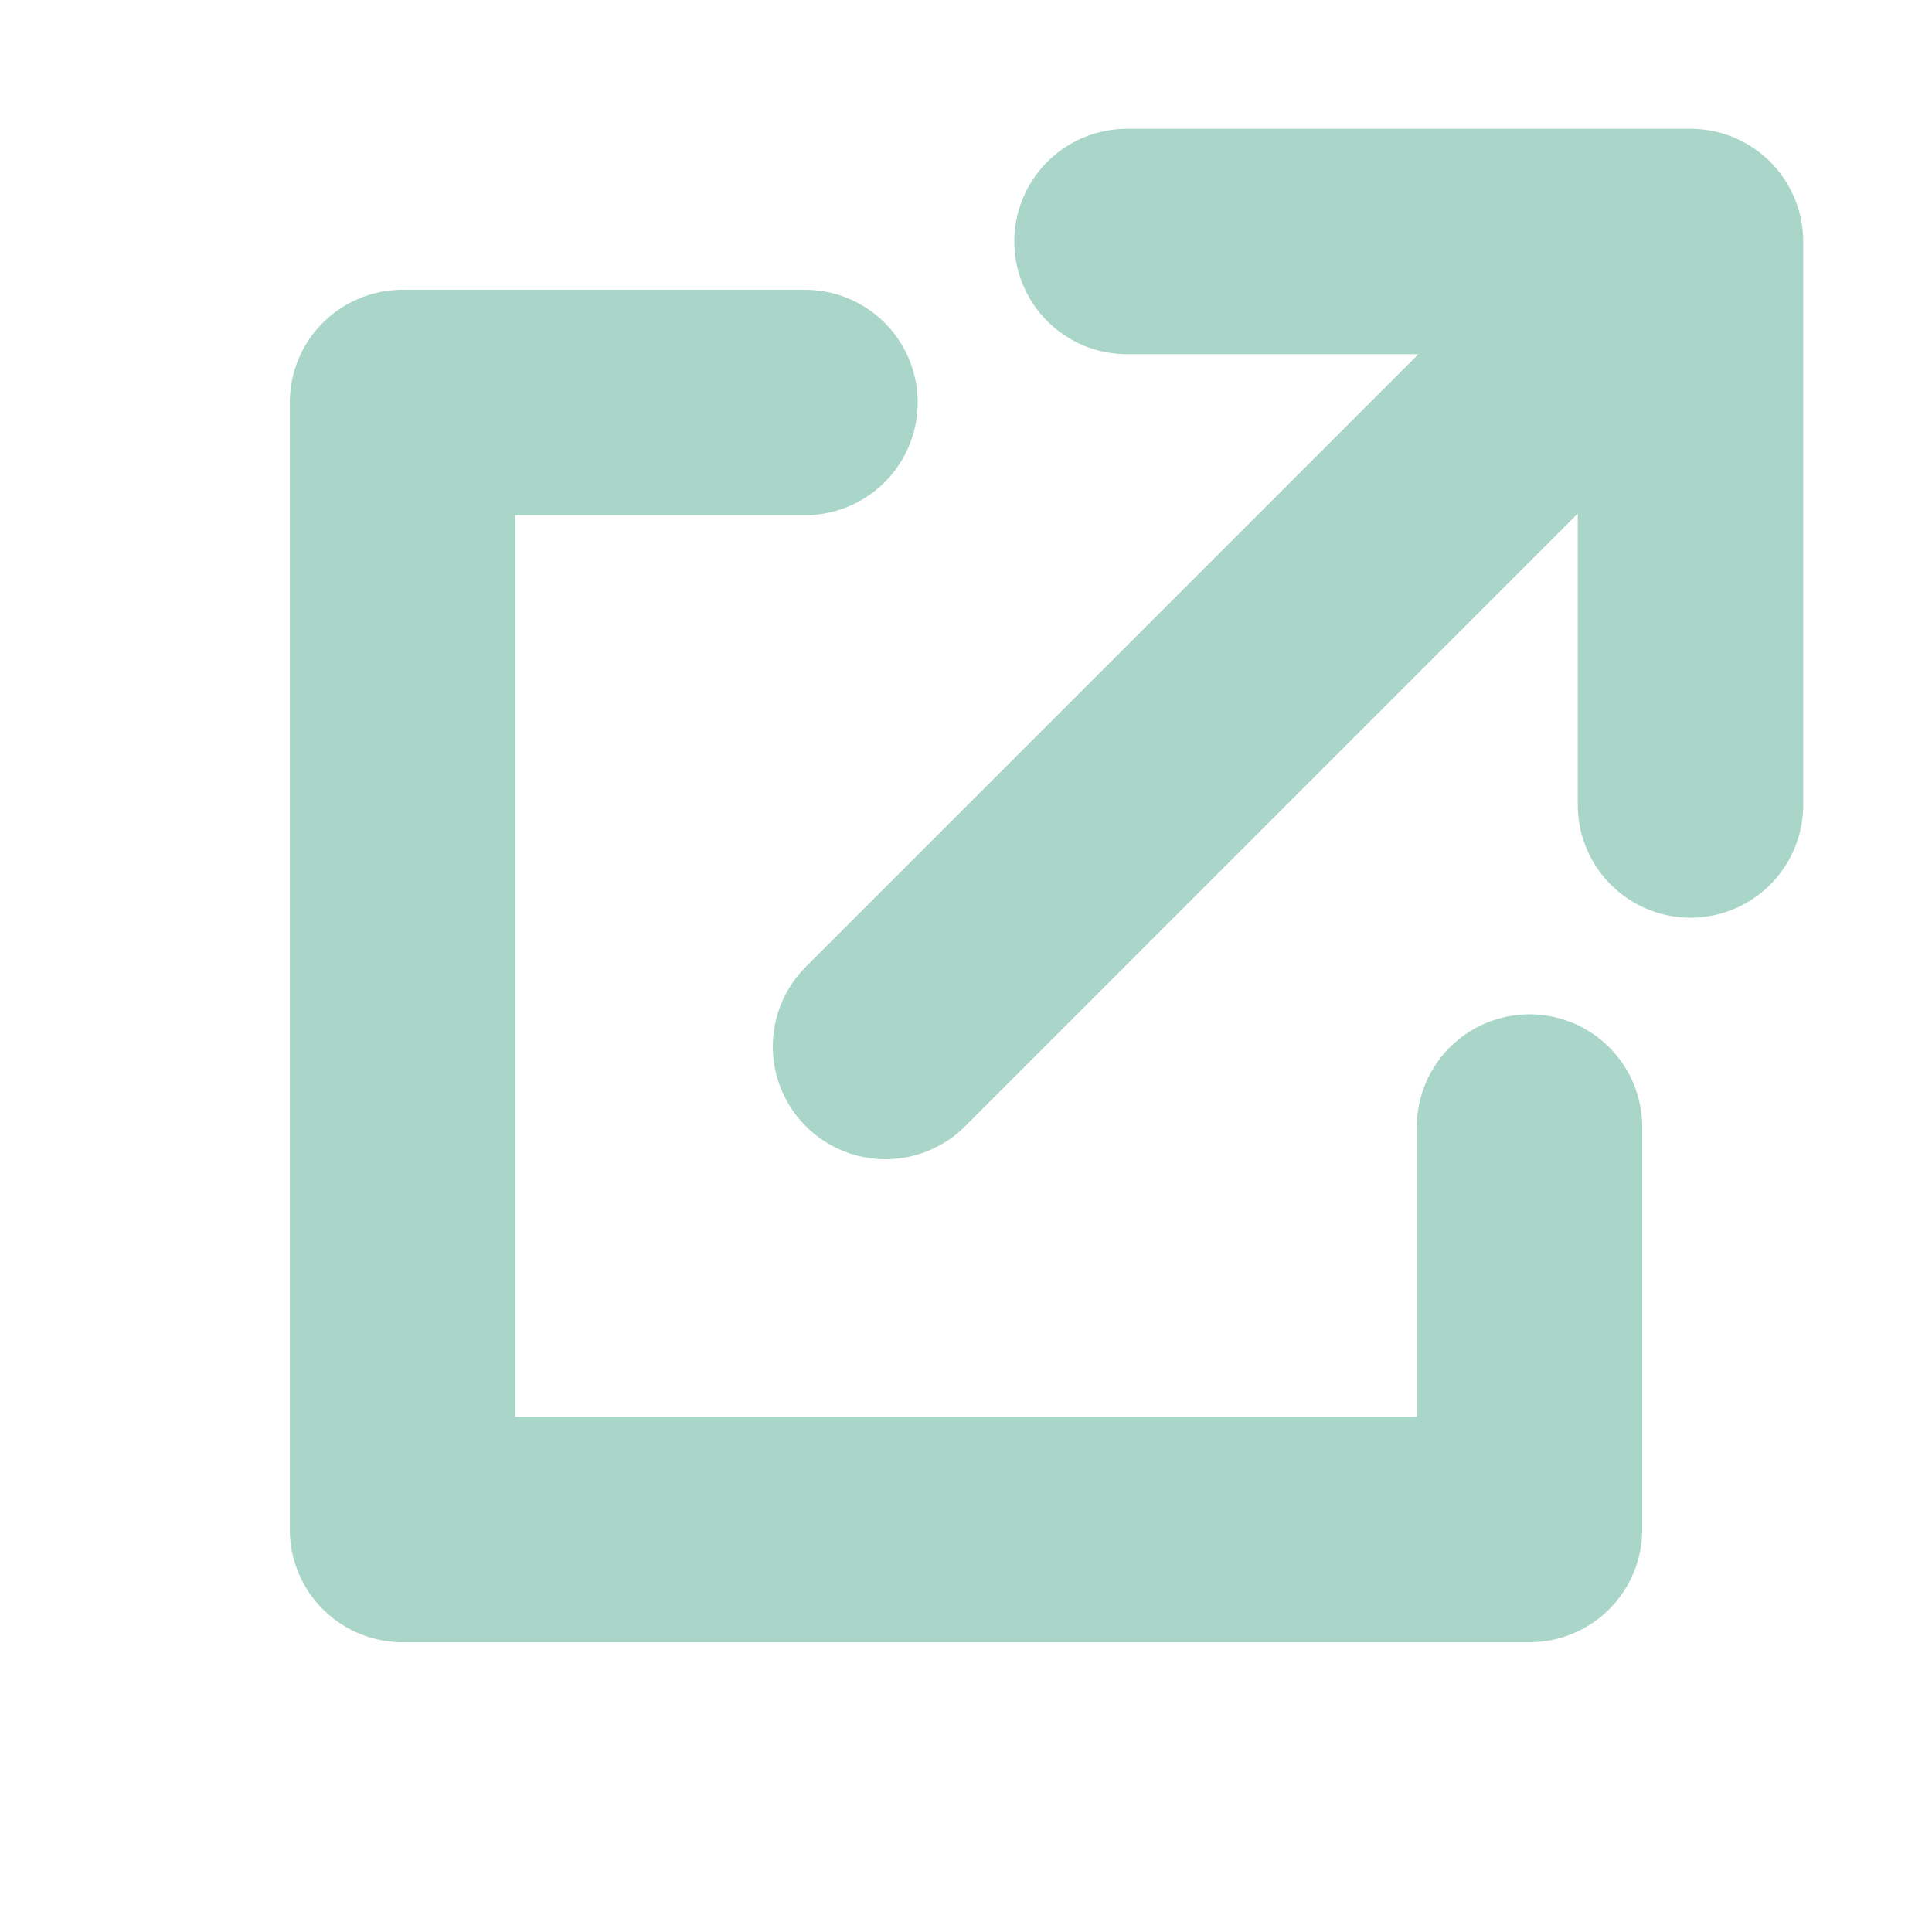
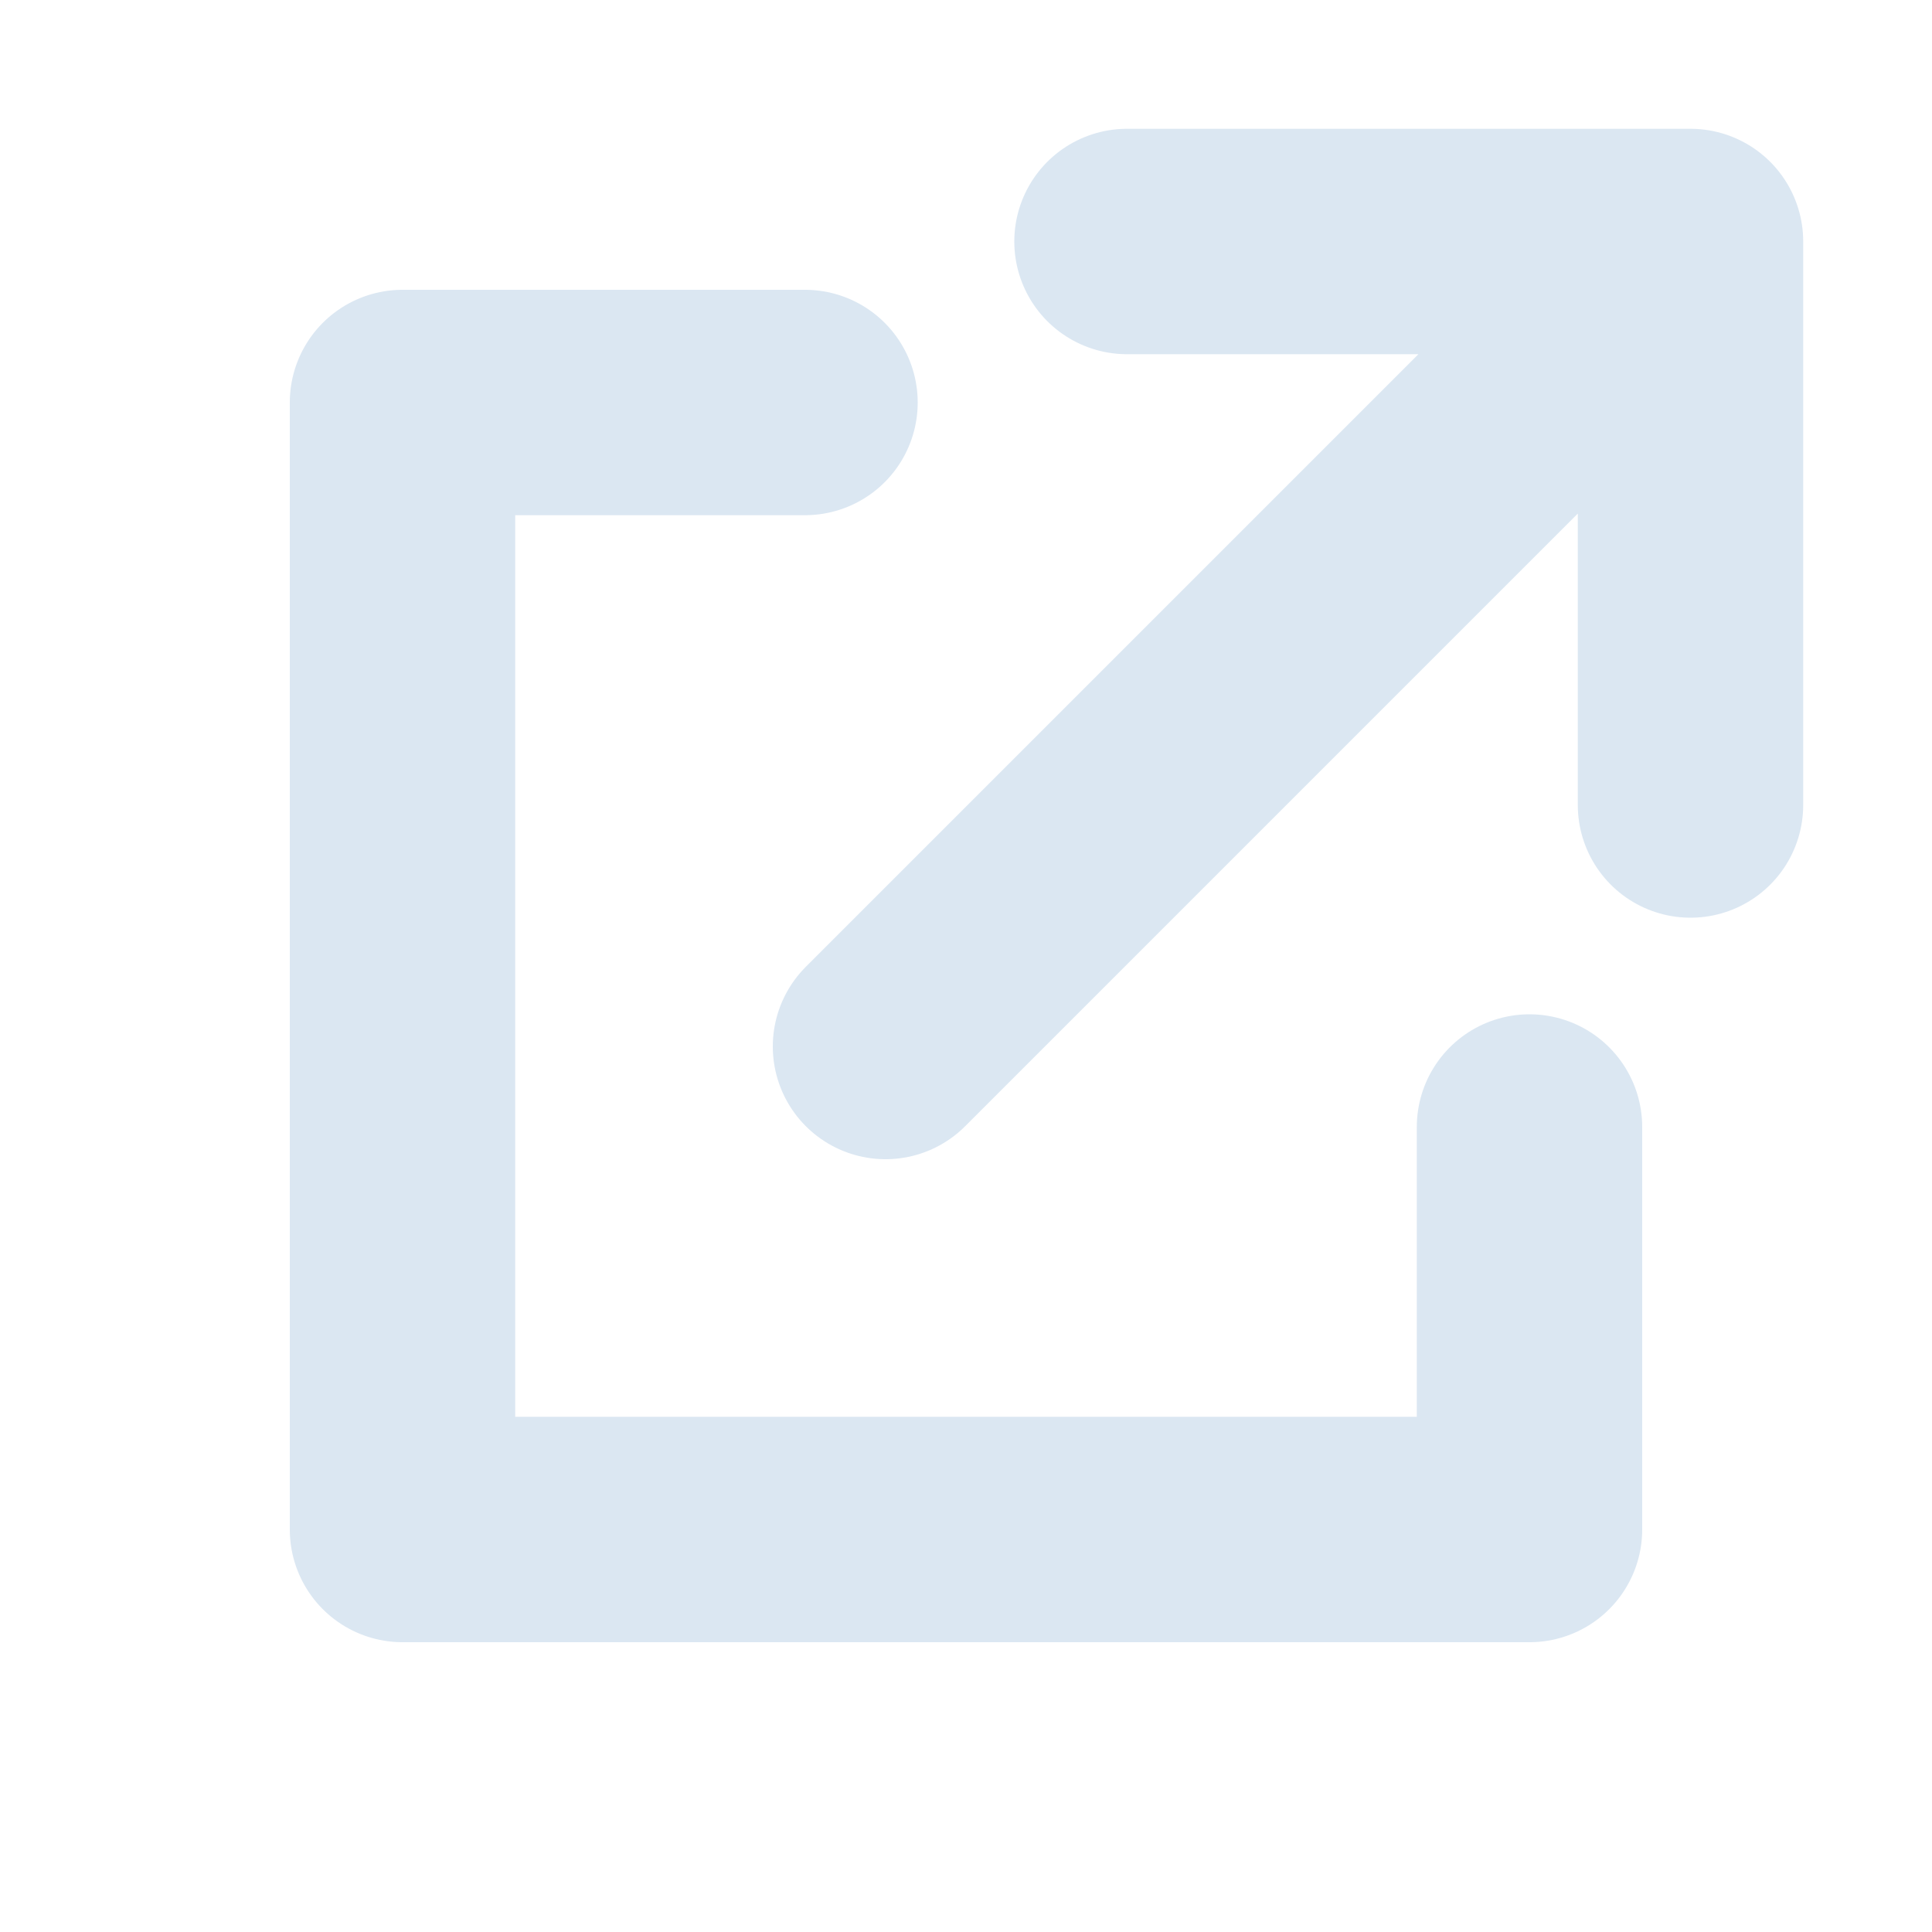
- <svg xmlns="http://www.w3.org/2000/svg" width="12" height="12" viewBox="0 0 12 12" fill="none" stroke="#a9d6c8" stroke-width="1.4" stroke-linecap="round" stroke-linejoin="round">
+ <svg xmlns="http://www.w3.org/2000/svg" width="12" height="12" viewBox="0 0 12 12" fill="none" stroke="#dbe7f2" stroke-width="1.4" stroke-linecap="round" stroke-linejoin="round">
  <path d="M7 1.5h3.5V5M10.5 1.5 5.5 6.5M5 2.5H2.5v7h7V7" />
</svg>
